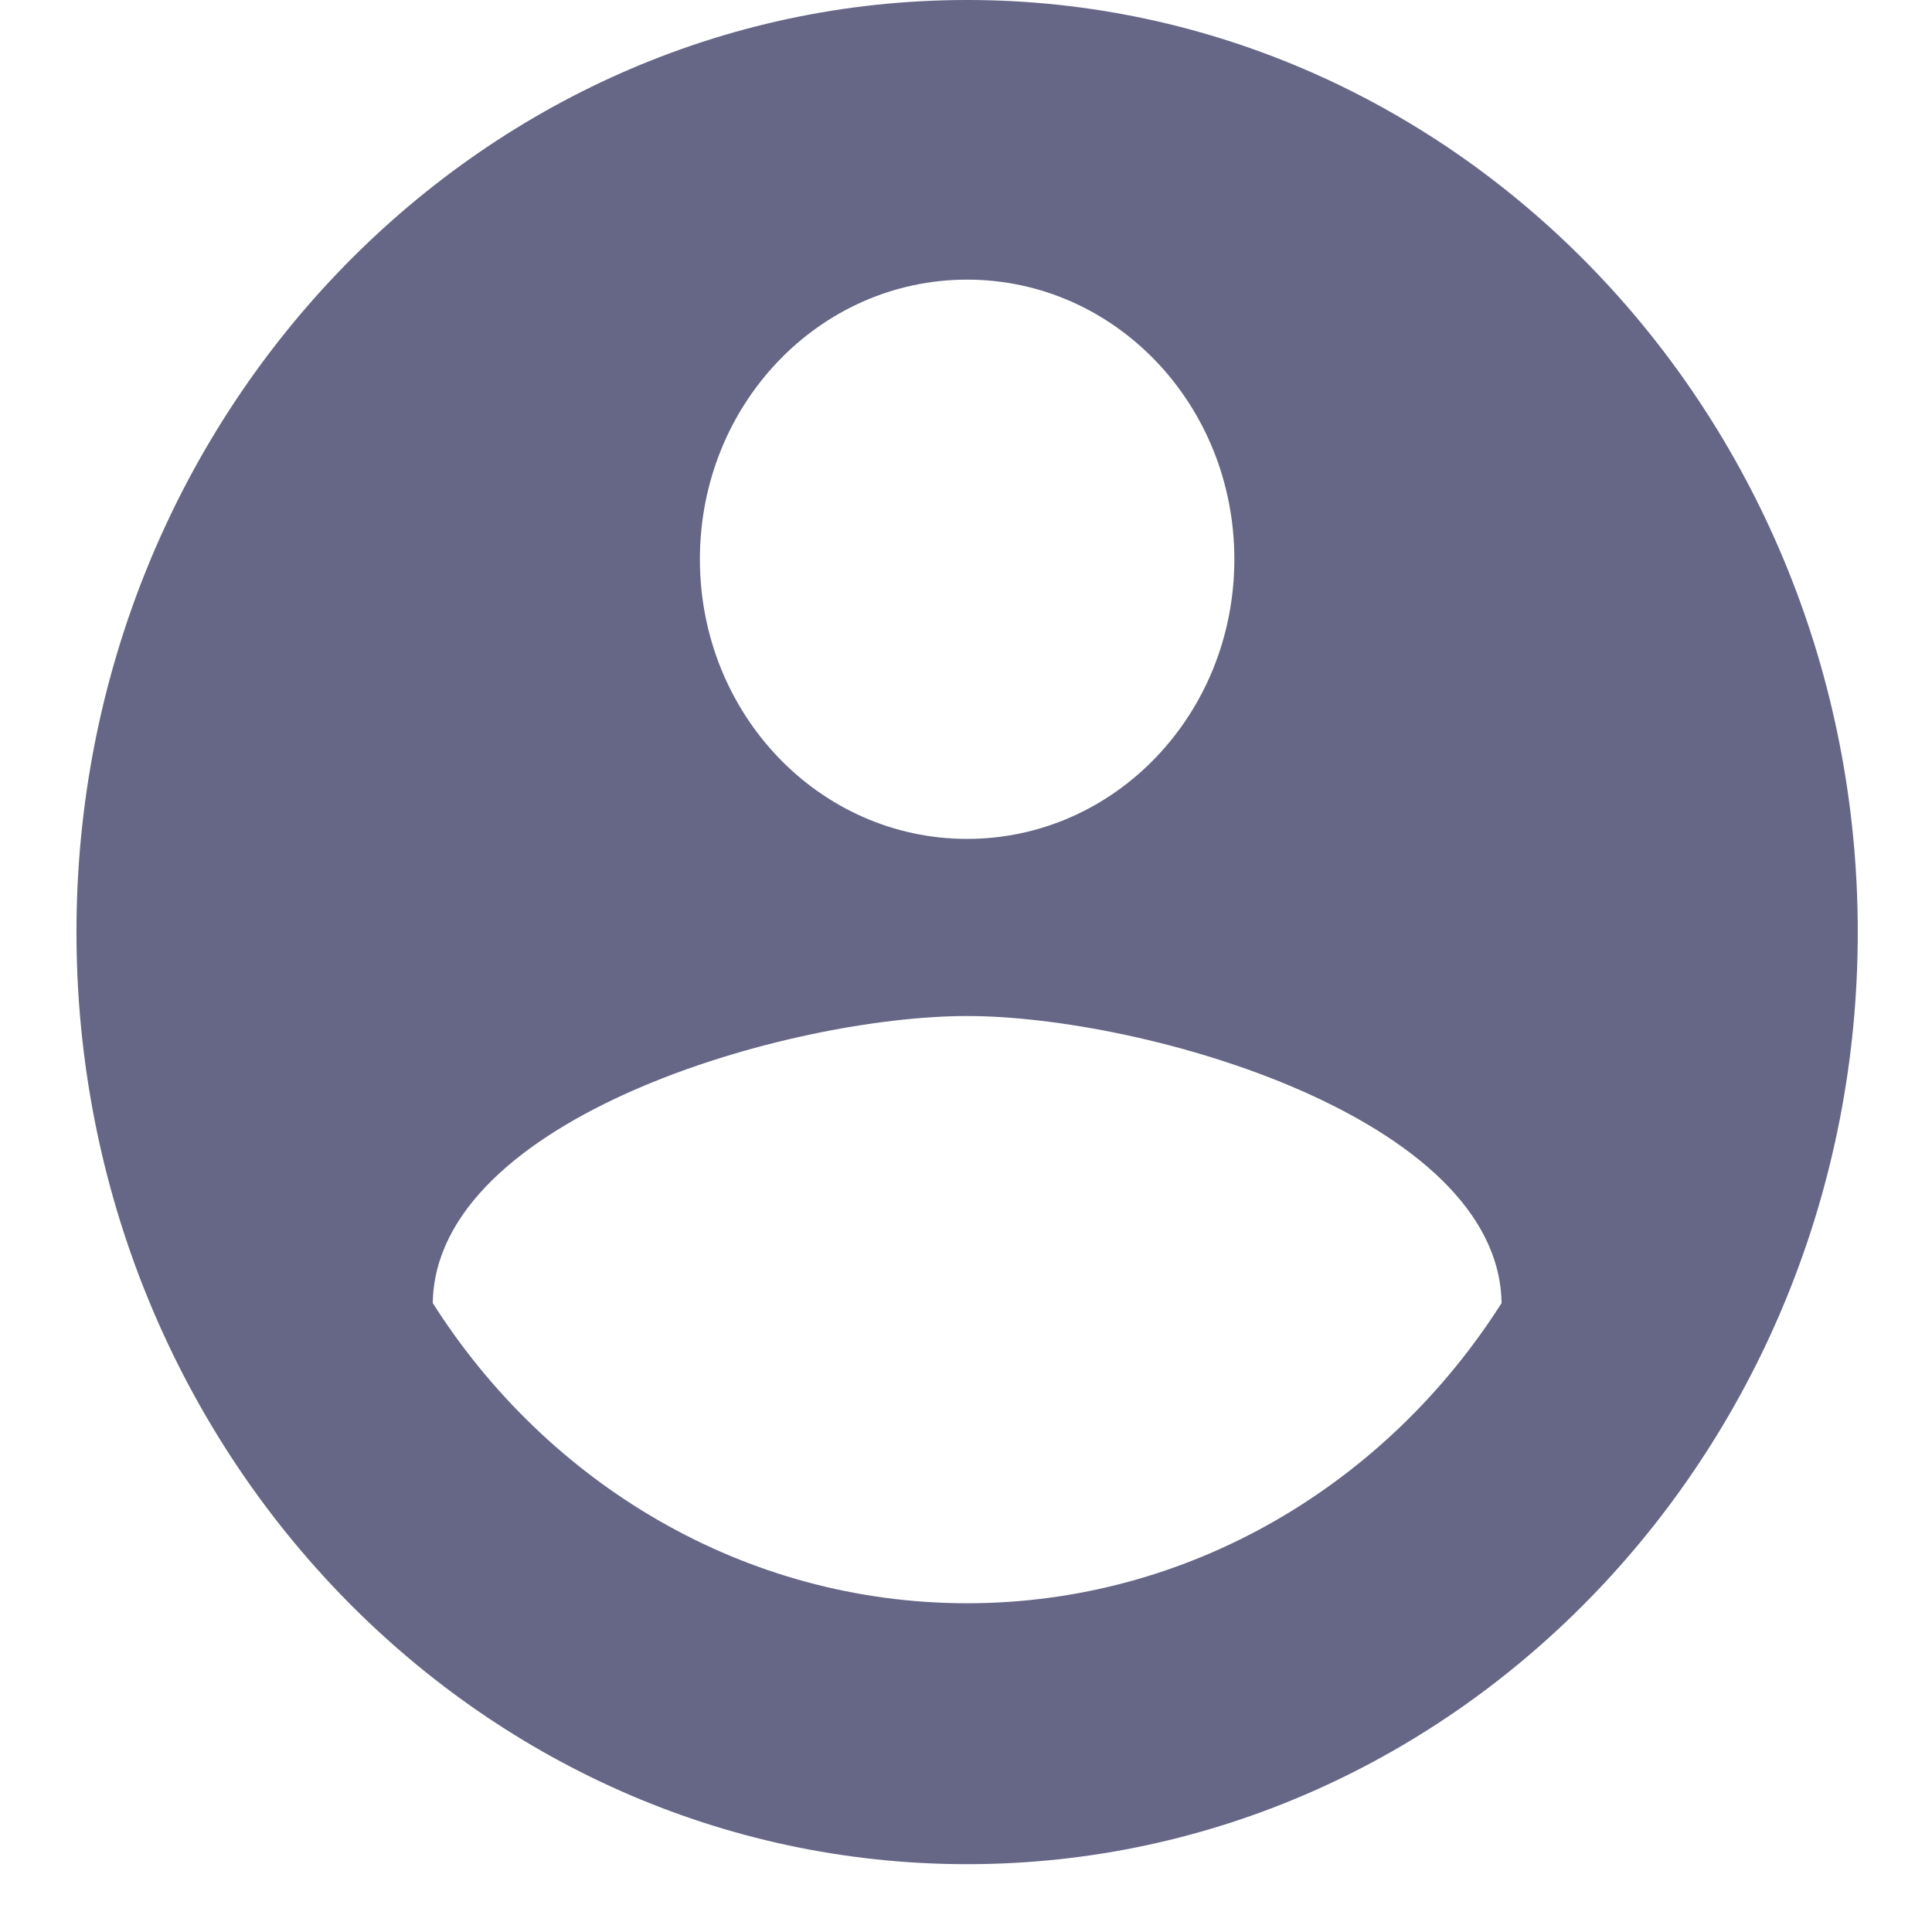
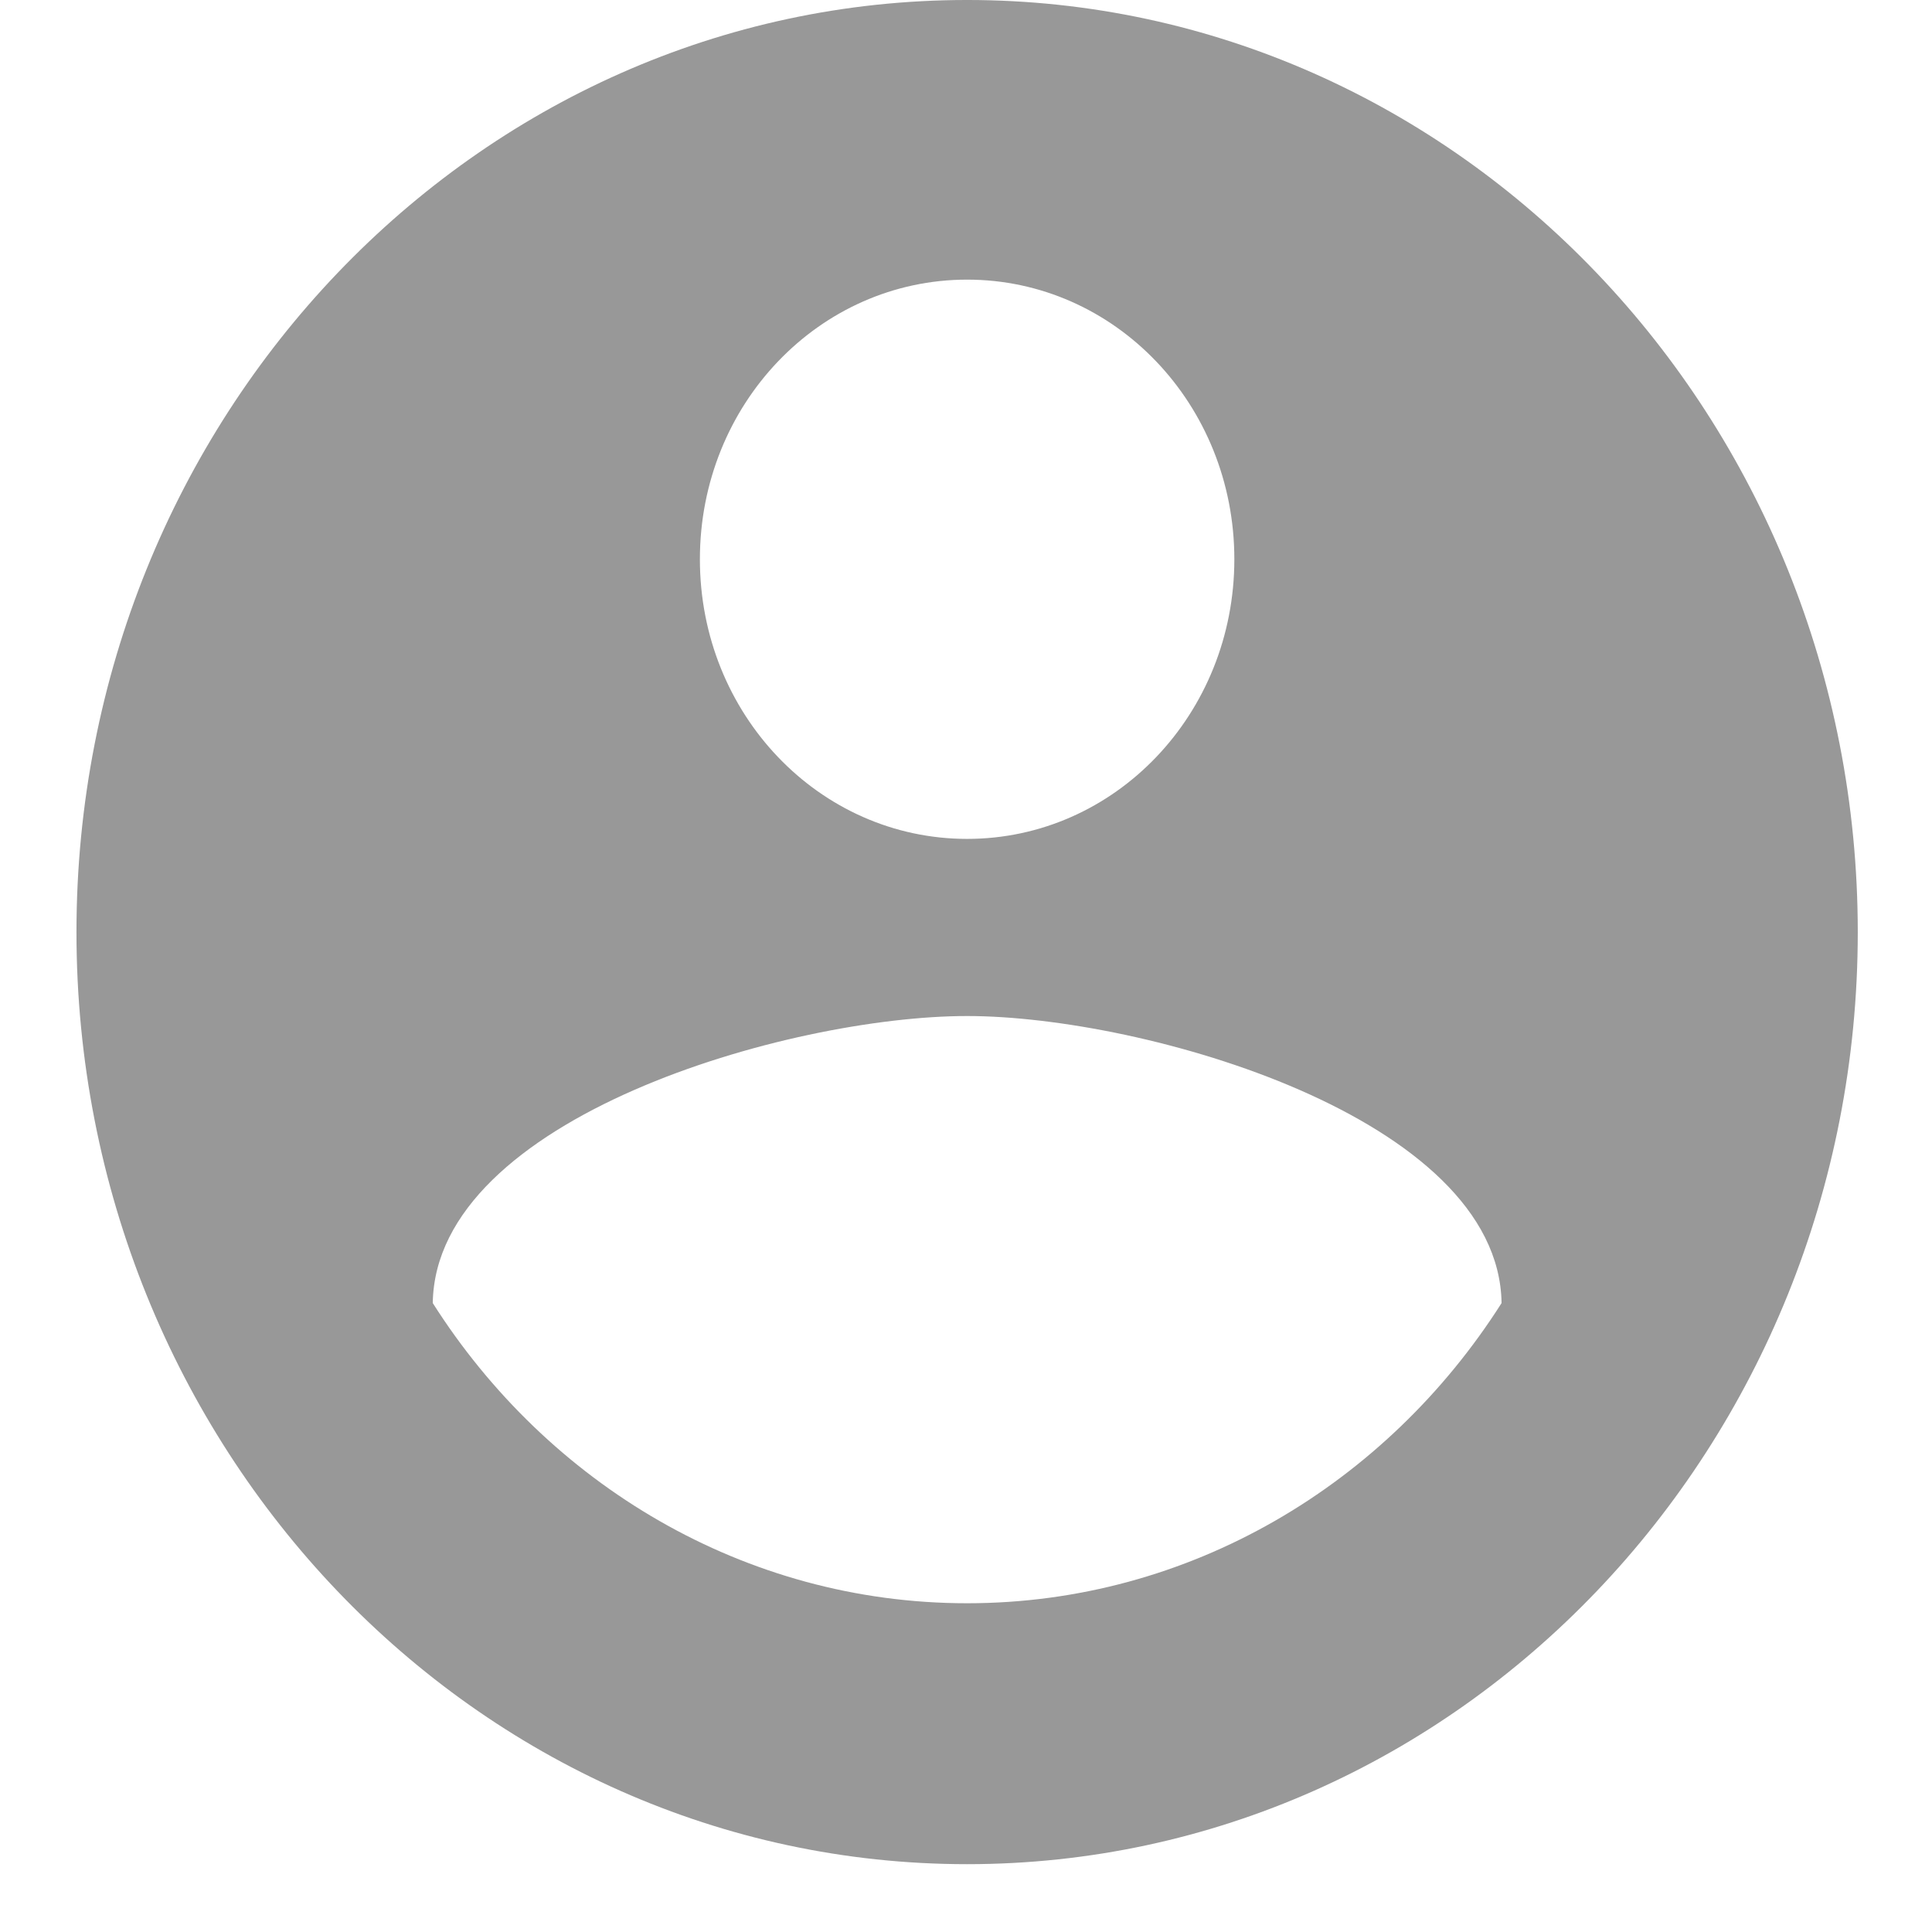
<svg xmlns="http://www.w3.org/2000/svg" width="19" height="19" viewBox="0 0 19 19" fill="none">
-   <path d="M9.511 -4.57764e-05C4.676 -4.57764e-05 0.752 4.107 0.752 9.167C0.752 14.227 4.676 18.333 9.511 18.333C14.346 18.333 18.27 14.227 18.27 9.167C18.27 4.107 14.346 -4.57764e-05 9.511 -4.57764e-05ZM9.511 2.75C10.965 2.75 12.139 3.978 12.139 5.5C12.139 7.022 10.965 8.25 9.511 8.25C8.057 8.25 6.883 7.022 6.883 5.5C6.883 3.978 8.057 2.75 9.511 2.75ZM9.511 15.767C7.321 15.767 5.385 14.593 4.256 12.815C4.282 10.991 7.759 9.992 9.511 9.992C11.254 9.992 14.74 10.991 14.767 12.815C13.637 14.593 11.701 15.767 9.511 15.767Z" fill="#666687" />
+   <path d="M9.511 -4.57764e-05C4.676 -4.57764e-05 0.752 4.107 0.752 9.167C0.752 14.227 4.676 18.333 9.511 18.333C14.346 18.333 18.27 14.227 18.27 9.167C18.27 4.107 14.346 -4.57764e-05 9.511 -4.57764e-05ZM9.511 2.75C10.965 2.75 12.139 3.978 12.139 5.5C12.139 7.022 10.965 8.25 9.511 8.25C8.057 8.25 6.883 7.022 6.883 5.5C6.883 3.978 8.057 2.75 9.511 2.75ZM9.511 15.767C7.321 15.767 5.385 14.593 4.256 12.815C4.282 10.991 7.759 9.992 9.511 9.992C11.254 9.992 14.74 10.991 14.767 12.815C13.637 14.593 11.701 15.767 9.511 15.767Z" fill="#989898" />
</svg>
